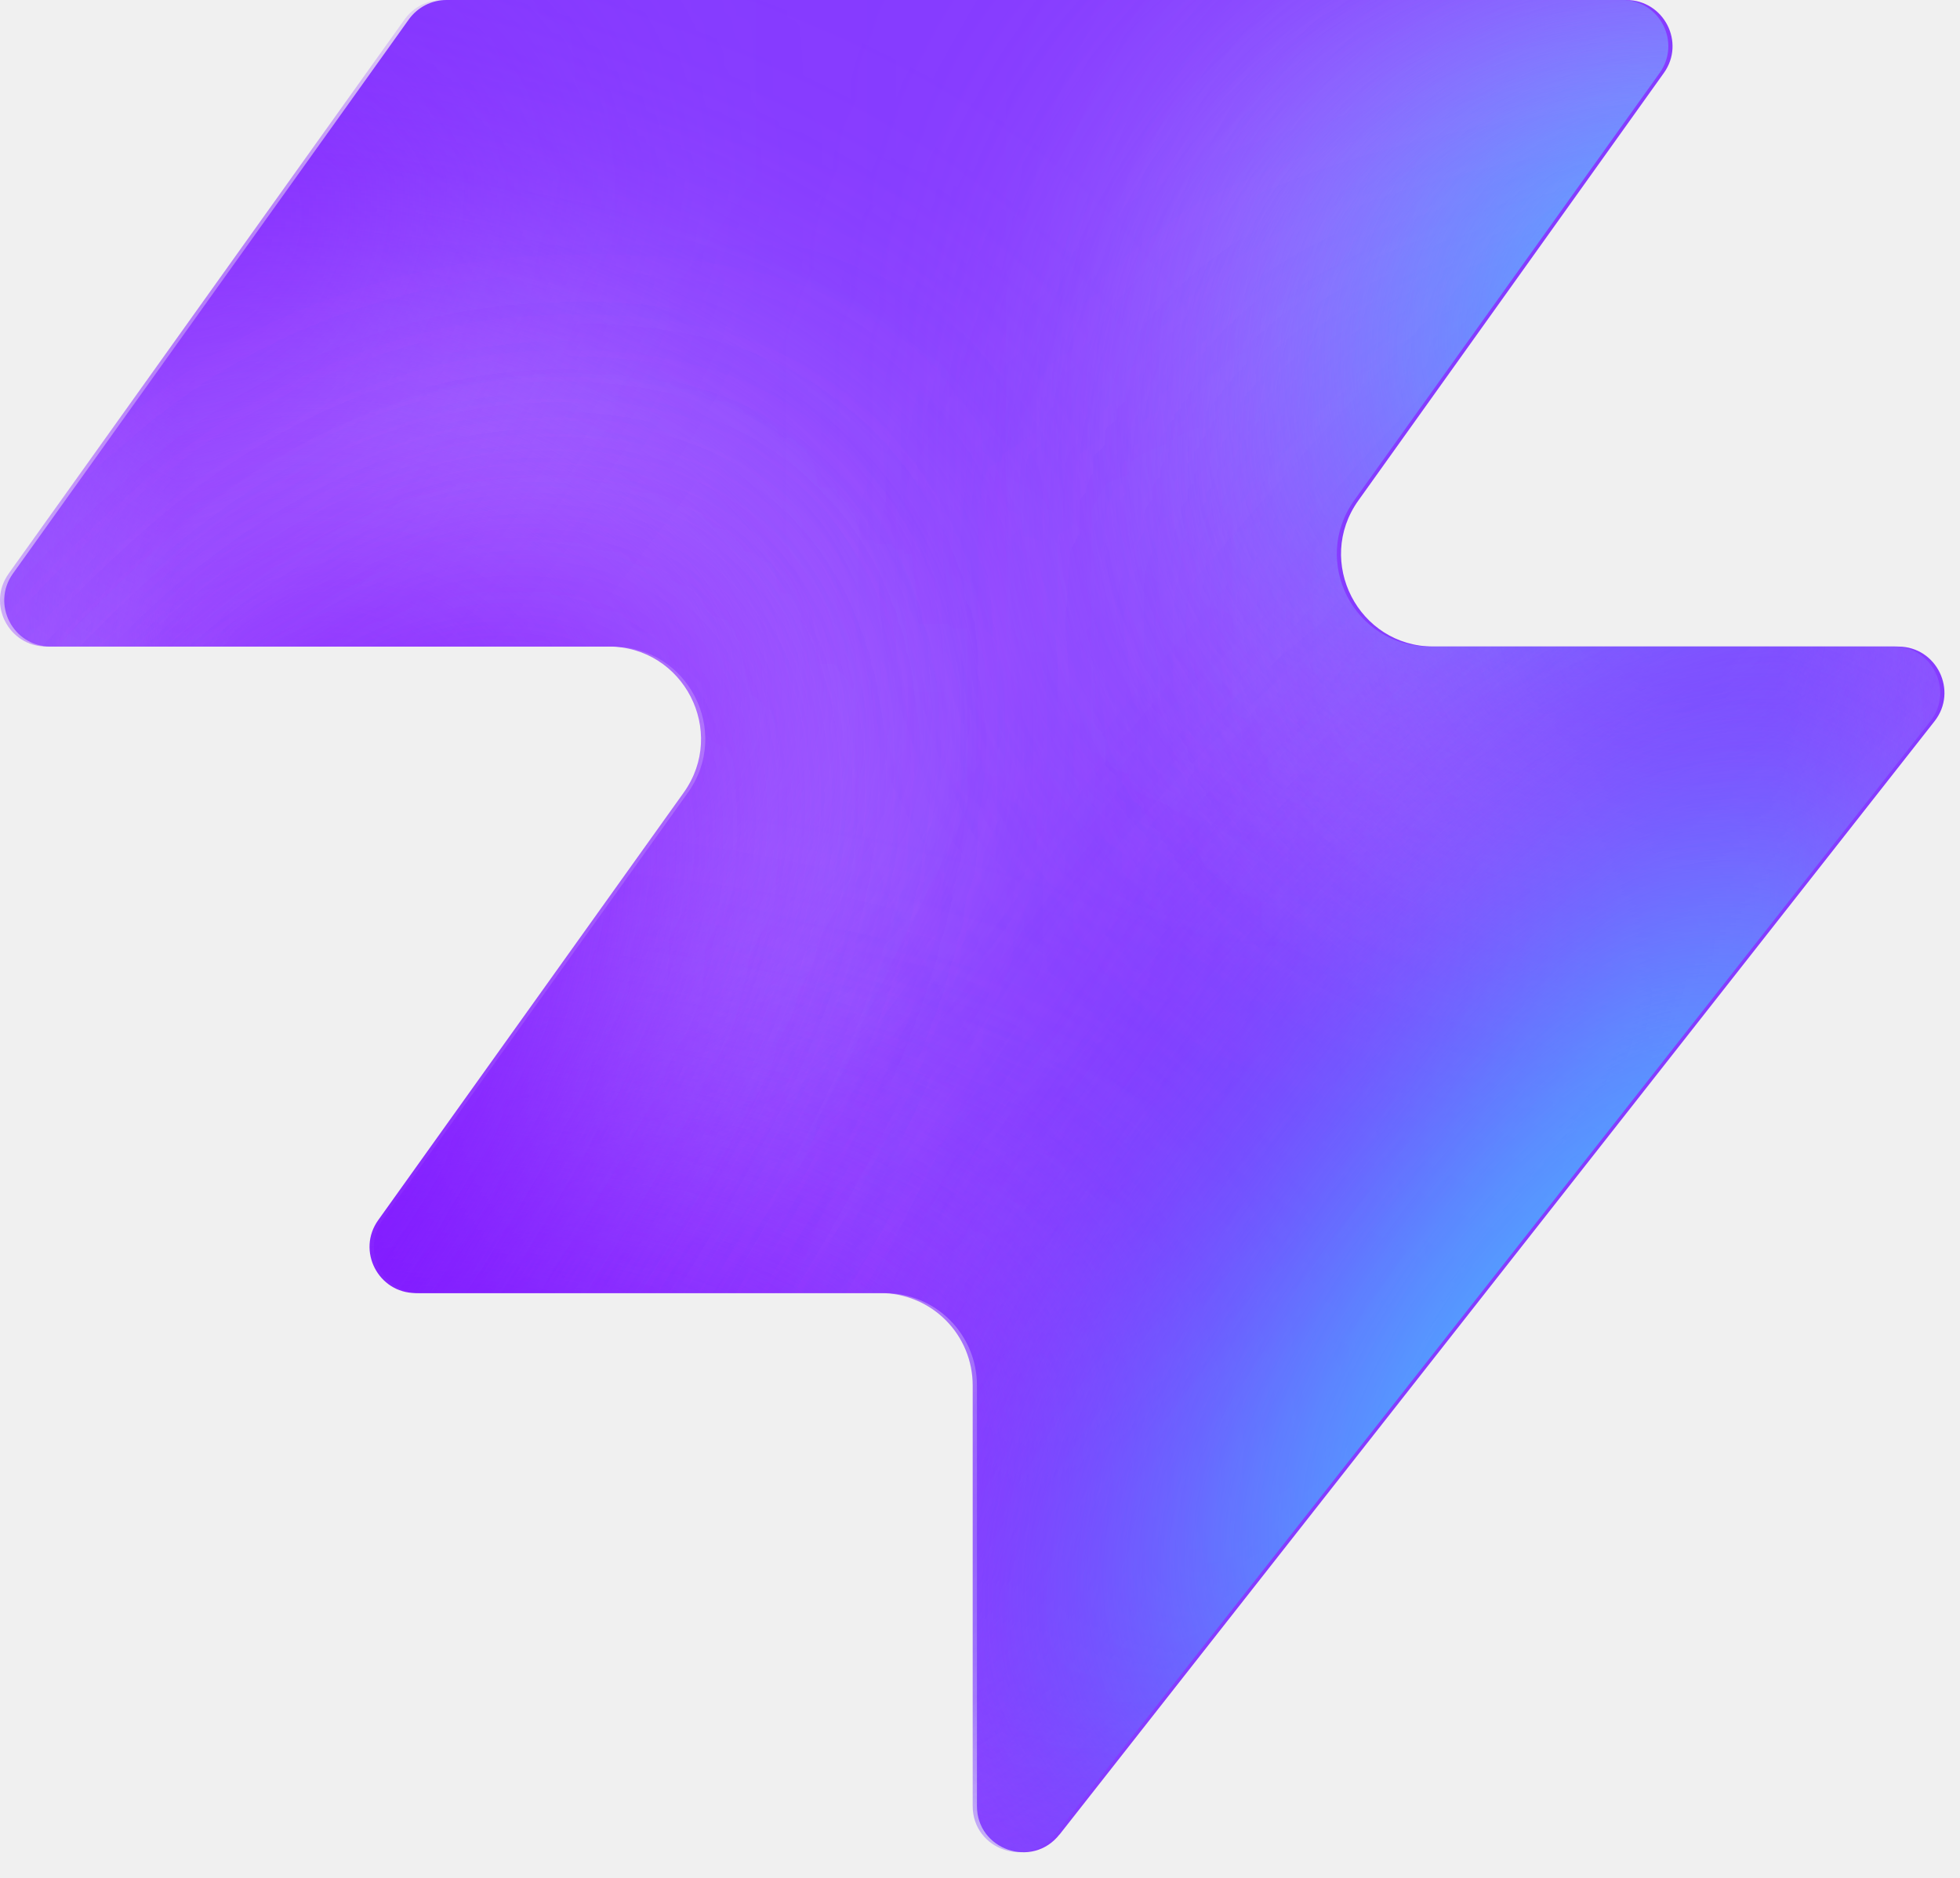
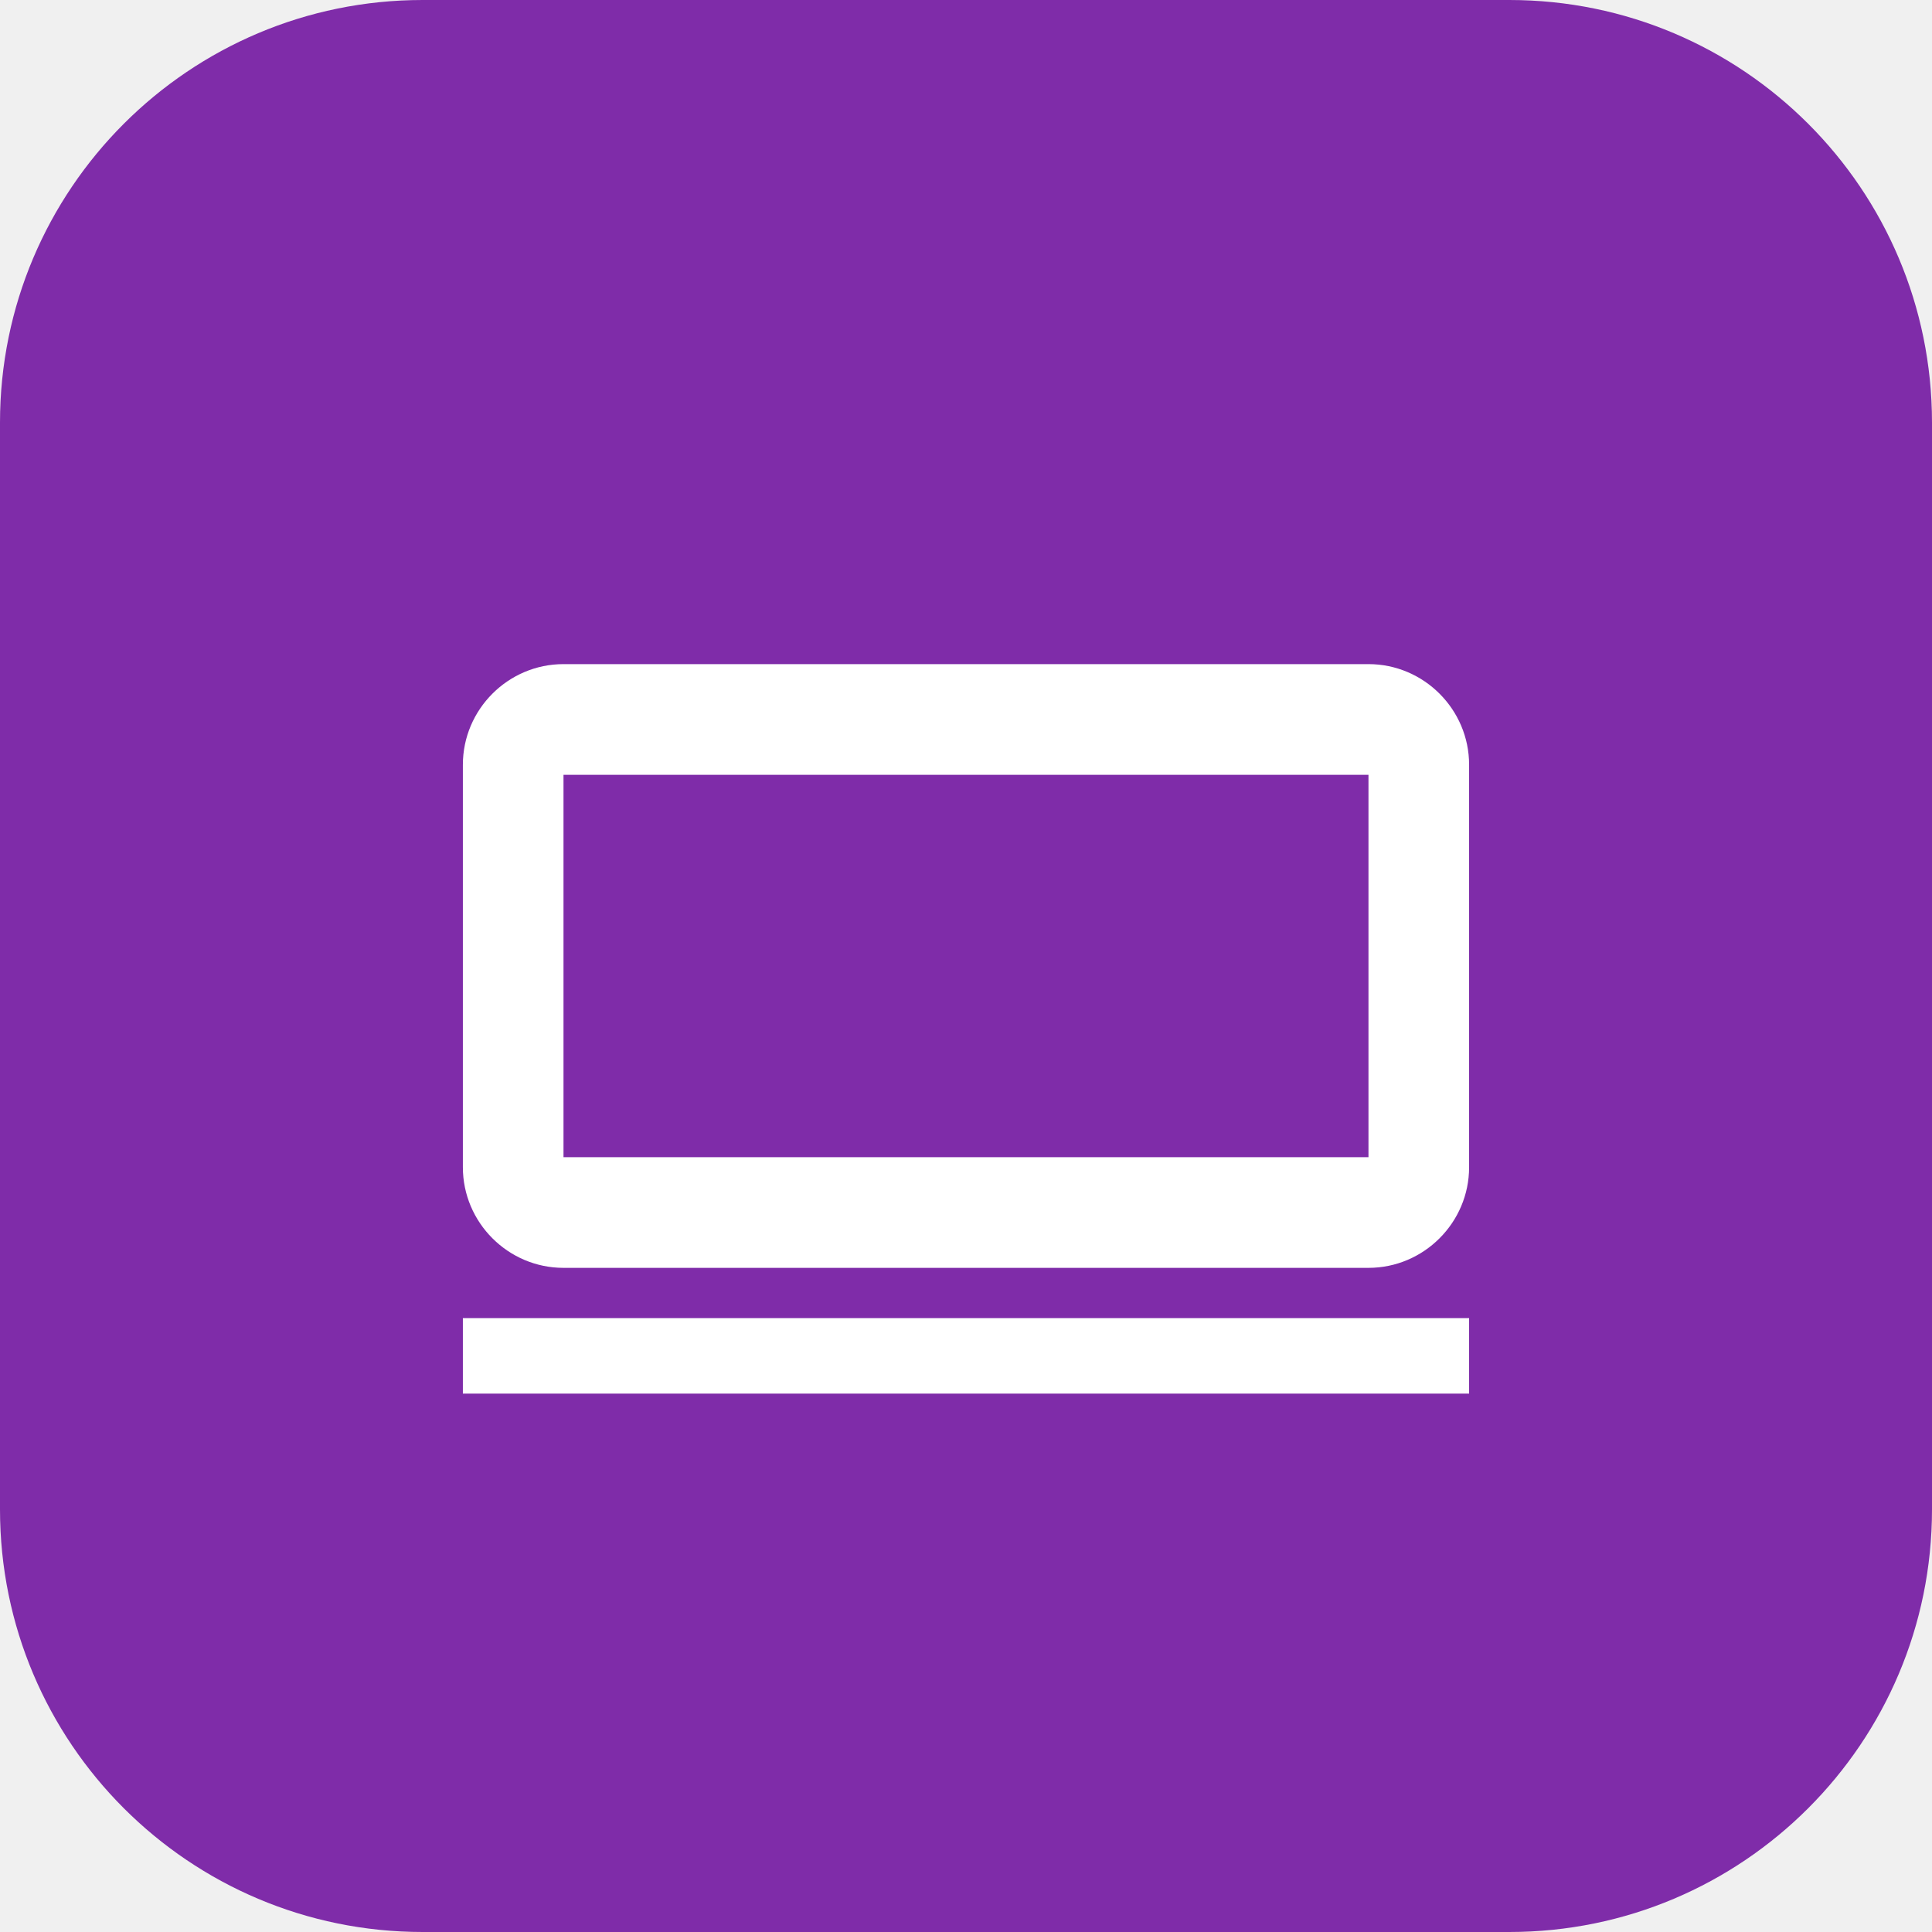
- <svg xmlns="http://www.w3.org/2000/svg" width="48" height="46" fill="none" viewBox="0 0 48 46">
-   <path fill="#863bff" d="M25.946 44.938c-.664.845-2.021.375-2.021-.698V33.937a2.26 2.26 0 0 0-2.262-2.262H10.287c-.92 0-1.456-1.04-.92-1.788l7.48-10.471c1.07-1.497 0-3.578-1.842-3.578H1.237c-.92 0-1.456-1.04-.92-1.788L10.013.474c.214-.297.556-.474.92-.474h28.894c.92 0 1.456 1.04.92 1.788l-7.48 10.471c-1.07 1.498 0 3.579 1.842 3.579h11.377c.943 0 1.473 1.088.89 1.83L25.947 44.94z" style="fill:#863bff;fill:color(display-p3 .525 .23 1);fill-opacity:1" />
-   <mask id="a" width="48" height="46" x="0" y="0" maskUnits="userSpaceOnUse" style="mask-type:alpha">
-     <path fill="#000" d="M25.842 44.938c-.664.844-2.021.375-2.021-.698V33.937a2.26 2.26 0 0 0-2.262-2.262H10.183c-.92 0-1.456-1.04-.92-1.788l7.48-10.471c1.07-1.498 0-3.579-1.842-3.579H1.133c-.92 0-1.456-1.04-.92-1.787L9.91.473c.214-.297.556-.474.92-.474h28.894c.92 0 1.456 1.04.92 1.788l-7.48 10.471c-1.07 1.498 0 3.578 1.842 3.578h11.377c.943 0 1.473 1.088.89 1.832L25.843 44.94z" style="fill:#000;fill-opacity:1" />
-   </mask>
-   <g mask="url(#a)">
-     <g filter="url(#b)">
-       <ellipse cx="5.508" cy="14.704" fill="#ede6ff" rx="5.508" ry="14.704" style="fill:#ede6ff;fill:color(display-p3 .927 .903 1);fill-opacity:1" transform="matrix(.00324 1 1 -.00324 -4.47 31.516)" />
-     </g>
-     <g filter="url(#c)">
-       <ellipse cx="10.399" cy="29.851" fill="#ede6ff" rx="10.399" ry="29.851" style="fill:#ede6ff;fill:color(display-p3 .927 .903 1);fill-opacity:1" transform="matrix(.00324 1 1 -.00324 -39.328 7.883)" />
-     </g>
-     <g filter="url(#d)">
-       <ellipse cx="5.508" cy="30.487" fill="#7e14ff" rx="5.508" ry="30.487" style="fill:#7e14ff;fill:color(display-p3 .492 .077 1);fill-opacity:1" transform="rotate(89.814 -25.913 -14.639)scale(1 -1)" />
-     </g>
-     <g filter="url(#e)">
-       <ellipse cx="5.508" cy="30.599" fill="#7e14ff" rx="5.508" ry="30.599" style="fill:#7e14ff;fill:color(display-p3 .492 .077 1);fill-opacity:1" transform="rotate(89.814 -32.644 -3.334)scale(1 -1)" />
-     </g>
-     <g filter="url(#f)">
-       <ellipse cx="5.508" cy="30.599" fill="#7e14ff" rx="5.508" ry="30.599" style="fill:#7e14ff;fill:color(display-p3 .492 .077 1);fill-opacity:1" transform="matrix(.00324 1 1 -.00324 -34.34 30.47)" />
-     </g>
-     <g filter="url(#g)">
-       <ellipse cx="14.072" cy="22.078" fill="#ede6ff" rx="14.072" ry="22.078" style="fill:#ede6ff;fill:color(display-p3 .927 .903 1);fill-opacity:1" transform="rotate(93.35 24.506 48.493)scale(-1 1)" />
-     </g>
-     <g filter="url(#h)">
-       <ellipse cx="3.47" cy="21.501" fill="#7e14ff" rx="3.47" ry="21.501" style="fill:#7e14ff;fill:color(display-p3 .492 .077 1);fill-opacity:1" transform="rotate(89.009 28.708 47.59)scale(-1 1)" />
-     </g>
-     <g filter="url(#i)">
-       <ellipse cx="3.47" cy="21.501" fill="#7e14ff" rx="3.47" ry="21.501" style="fill:#7e14ff;fill:color(display-p3 .492 .077 1);fill-opacity:1" transform="rotate(89.009 28.708 47.59)scale(-1 1)" />
-     </g>
-     <g filter="url(#j)">
-       <ellipse cx=".387" cy="8.972" fill="#7e14ff" rx="4.407" ry="29.108" style="fill:#7e14ff;fill:color(display-p3 .492 .077 1);fill-opacity:1" transform="rotate(39.51 .387 8.972)" />
-     </g>
-     <g filter="url(#k)">
-       <ellipse cx="47.523" cy="-6.092" fill="#7e14ff" rx="4.407" ry="29.108" style="fill:#7e14ff;fill:color(display-p3 .492 .077 1);fill-opacity:1" transform="rotate(37.892 47.523 -6.092)" />
-     </g>
-     <g filter="url(#l)">
-       <ellipse cx="41.412" cy="6.333" fill="#47bfff" rx="5.971" ry="9.665" style="fill:#47bfff;fill:color(display-p3 .28 .748 1);fill-opacity:1" transform="rotate(37.892 41.412 6.333)" />
-     </g>
-     <g filter="url(#m)">
-       <ellipse cx="-1.879" cy="38.332" fill="#7e14ff" rx="4.407" ry="29.108" style="fill:#7e14ff;fill:color(display-p3 .492 .077 1);fill-opacity:1" transform="rotate(37.892 -1.88 38.332)" />
-     </g>
-     <g filter="url(#n)">
-       <ellipse cx="-1.879" cy="38.332" fill="#7e14ff" rx="4.407" ry="29.108" style="fill:#7e14ff;fill:color(display-p3 .492 .077 1);fill-opacity:1" transform="rotate(37.892 -1.88 38.332)" />
-     </g>
-     <g filter="url(#o)">
-       <ellipse cx="35.651" cy="29.907" fill="#7e14ff" rx="4.407" ry="29.108" style="fill:#7e14ff;fill:color(display-p3 .492 .077 1);fill-opacity:1" transform="rotate(37.892 35.651 29.907)" />
-     </g>
-     <g filter="url(#p)">
-       <ellipse cx="38.418" cy="32.4" fill="#47bfff" rx="5.971" ry="15.297" style="fill:#47bfff;fill:color(display-p3 .28 .748 1);fill-opacity:1" transform="rotate(37.892 38.418 32.4)" />
-     </g>
+ <svg xmlns="http://www.w3.org/2000/svg" viewBox="0 0 512 512" width="100%" height="100%">
+   <rect width="512" height="512" rx="112" fill="#7f2ca9" />
+   <g transform="translate(96, 96) scale(13.333)">
+     <path fill="#FFFFFF" d="M4 6h16c1.1 0 2 .9 2 2v8c0 1.1-.9 2-2 2H4c-1.1 0-2-.9-2-2V8c0-1.1.9-2 2-2zm0 2.2v7.6h16V8.2H4zM2 19h20v1.5H2V19z" />
  </g>
-   <defs>
-     <filter id="b" width="60.045" height="41.654" x="-19.77" y="16.149" color-interpolation-filters="sRGB" filterUnits="userSpaceOnUse">
-       <feFlood flood-opacity="0" result="BackgroundImageFix" />
-       <feBlend in="SourceGraphic" in2="BackgroundImageFix" result="shape" />
-       <feGaussianBlur result="effect1_foregroundBlur_2002_17158" stdDeviation="7.659" />
-     </filter>
-     <filter id="c" width="90.34" height="51.437" x="-54.613" y="-7.533" color-interpolation-filters="sRGB" filterUnits="userSpaceOnUse">
-       <feFlood flood-opacity="0" result="BackgroundImageFix" />
-       <feBlend in="SourceGraphic" in2="BackgroundImageFix" result="shape" />
-       <feGaussianBlur result="effect1_foregroundBlur_2002_17158" stdDeviation="7.659" />
-     </filter>
-     <filter id="d" width="79.355" height="29.4" x="-49.64" y="2.03" color-interpolation-filters="sRGB" filterUnits="userSpaceOnUse">
-       <feFlood flood-opacity="0" result="BackgroundImageFix" />
-       <feBlend in="SourceGraphic" in2="BackgroundImageFix" result="shape" />
-       <feGaussianBlur result="effect1_foregroundBlur_2002_17158" stdDeviation="4.596" />
-     </filter>
-     <filter id="e" width="79.579" height="29.4" x="-45.045" y="20.029" color-interpolation-filters="sRGB" filterUnits="userSpaceOnUse">
-       <feFlood flood-opacity="0" result="BackgroundImageFix" />
-       <feBlend in="SourceGraphic" in2="BackgroundImageFix" result="shape" />
-       <feGaussianBlur result="effect1_foregroundBlur_2002_17158" stdDeviation="4.596" />
-     </filter>
-     <filter id="f" width="79.579" height="29.4" x="-43.513" y="21.178" color-interpolation-filters="sRGB" filterUnits="userSpaceOnUse">
-       <feFlood flood-opacity="0" result="BackgroundImageFix" />
-       <feBlend in="SourceGraphic" in2="BackgroundImageFix" result="shape" />
-       <feGaussianBlur result="effect1_foregroundBlur_2002_17158" stdDeviation="4.596" />
-     </filter>
-     <filter id="g" width="74.749" height="58.852" x="15.756" y="-17.901" color-interpolation-filters="sRGB" filterUnits="userSpaceOnUse">
-       <feFlood flood-opacity="0" result="BackgroundImageFix" />
-       <feBlend in="SourceGraphic" in2="BackgroundImageFix" result="shape" />
-       <feGaussianBlur result="effect1_foregroundBlur_2002_17158" stdDeviation="7.659" />
-     </filter>
-     <filter id="h" width="61.377" height="25.362" x="23.548" y="2.284" color-interpolation-filters="sRGB" filterUnits="userSpaceOnUse">
-       <feFlood flood-opacity="0" result="BackgroundImageFix" />
-       <feBlend in="SourceGraphic" in2="BackgroundImageFix" result="shape" />
-       <feGaussianBlur result="effect1_foregroundBlur_2002_17158" stdDeviation="4.596" />
-     </filter>
-     <filter id="i" width="61.377" height="25.362" x="23.548" y="2.284" color-interpolation-filters="sRGB" filterUnits="userSpaceOnUse">
-       <feFlood flood-opacity="0" result="BackgroundImageFix" />
-       <feBlend in="SourceGraphic" in2="BackgroundImageFix" result="shape" />
-       <feGaussianBlur result="effect1_foregroundBlur_2002_17158" stdDeviation="4.596" />
-     </filter>
-     <filter id="j" width="56.045" height="63.649" x="-27.636" y="-22.853" color-interpolation-filters="sRGB" filterUnits="userSpaceOnUse">
-       <feFlood flood-opacity="0" result="BackgroundImageFix" />
-       <feBlend in="SourceGraphic" in2="BackgroundImageFix" result="shape" />
-       <feGaussianBlur result="effect1_foregroundBlur_2002_17158" stdDeviation="4.596" />
-     </filter>
-     <filter id="k" width="54.814" height="64.646" x="20.116" y="-38.415" color-interpolation-filters="sRGB" filterUnits="userSpaceOnUse">
-       <feFlood flood-opacity="0" result="BackgroundImageFix" />
-       <feBlend in="SourceGraphic" in2="BackgroundImageFix" result="shape" />
-       <feGaussianBlur result="effect1_foregroundBlur_2002_17158" stdDeviation="4.596" />
-     </filter>
-     <filter id="l" width="33.541" height="35.313" x="24.641" y="-11.323" color-interpolation-filters="sRGB" filterUnits="userSpaceOnUse">
-       <feFlood flood-opacity="0" result="BackgroundImageFix" />
-       <feBlend in="SourceGraphic" in2="BackgroundImageFix" result="shape" />
-       <feGaussianBlur result="effect1_foregroundBlur_2002_17158" stdDeviation="4.596" />
-     </filter>
-     <filter id="m" width="54.814" height="64.646" x="-29.286" y="6.009" color-interpolation-filters="sRGB" filterUnits="userSpaceOnUse">
-       <feFlood flood-opacity="0" result="BackgroundImageFix" />
-       <feBlend in="SourceGraphic" in2="BackgroundImageFix" result="shape" />
-       <feGaussianBlur result="effect1_foregroundBlur_2002_17158" stdDeviation="4.596" />
-     </filter>
-     <filter id="n" width="54.814" height="64.646" x="-29.286" y="6.009" color-interpolation-filters="sRGB" filterUnits="userSpaceOnUse">
-       <feFlood flood-opacity="0" result="BackgroundImageFix" />
-       <feBlend in="SourceGraphic" in2="BackgroundImageFix" result="shape" />
-       <feGaussianBlur result="effect1_foregroundBlur_2002_17158" stdDeviation="4.596" />
-     </filter>
-     <filter id="o" width="54.814" height="64.646" x="8.244" y="-2.416" color-interpolation-filters="sRGB" filterUnits="userSpaceOnUse">
-       <feFlood flood-opacity="0" result="BackgroundImageFix" />
-       <feBlend in="SourceGraphic" in2="BackgroundImageFix" result="shape" />
-       <feGaussianBlur result="effect1_foregroundBlur_2002_17158" stdDeviation="4.596" />
-     </filter>
-     <filter id="p" width="39.409" height="43.623" x="18.713" y="10.588" color-interpolation-filters="sRGB" filterUnits="userSpaceOnUse">
-       <feFlood flood-opacity="0" result="BackgroundImageFix" />
-       <feBlend in="SourceGraphic" in2="BackgroundImageFix" result="shape" />
-       <feGaussianBlur result="effect1_foregroundBlur_2002_17158" stdDeviation="4.596" />
-     </filter>
-   </defs>
</svg>
